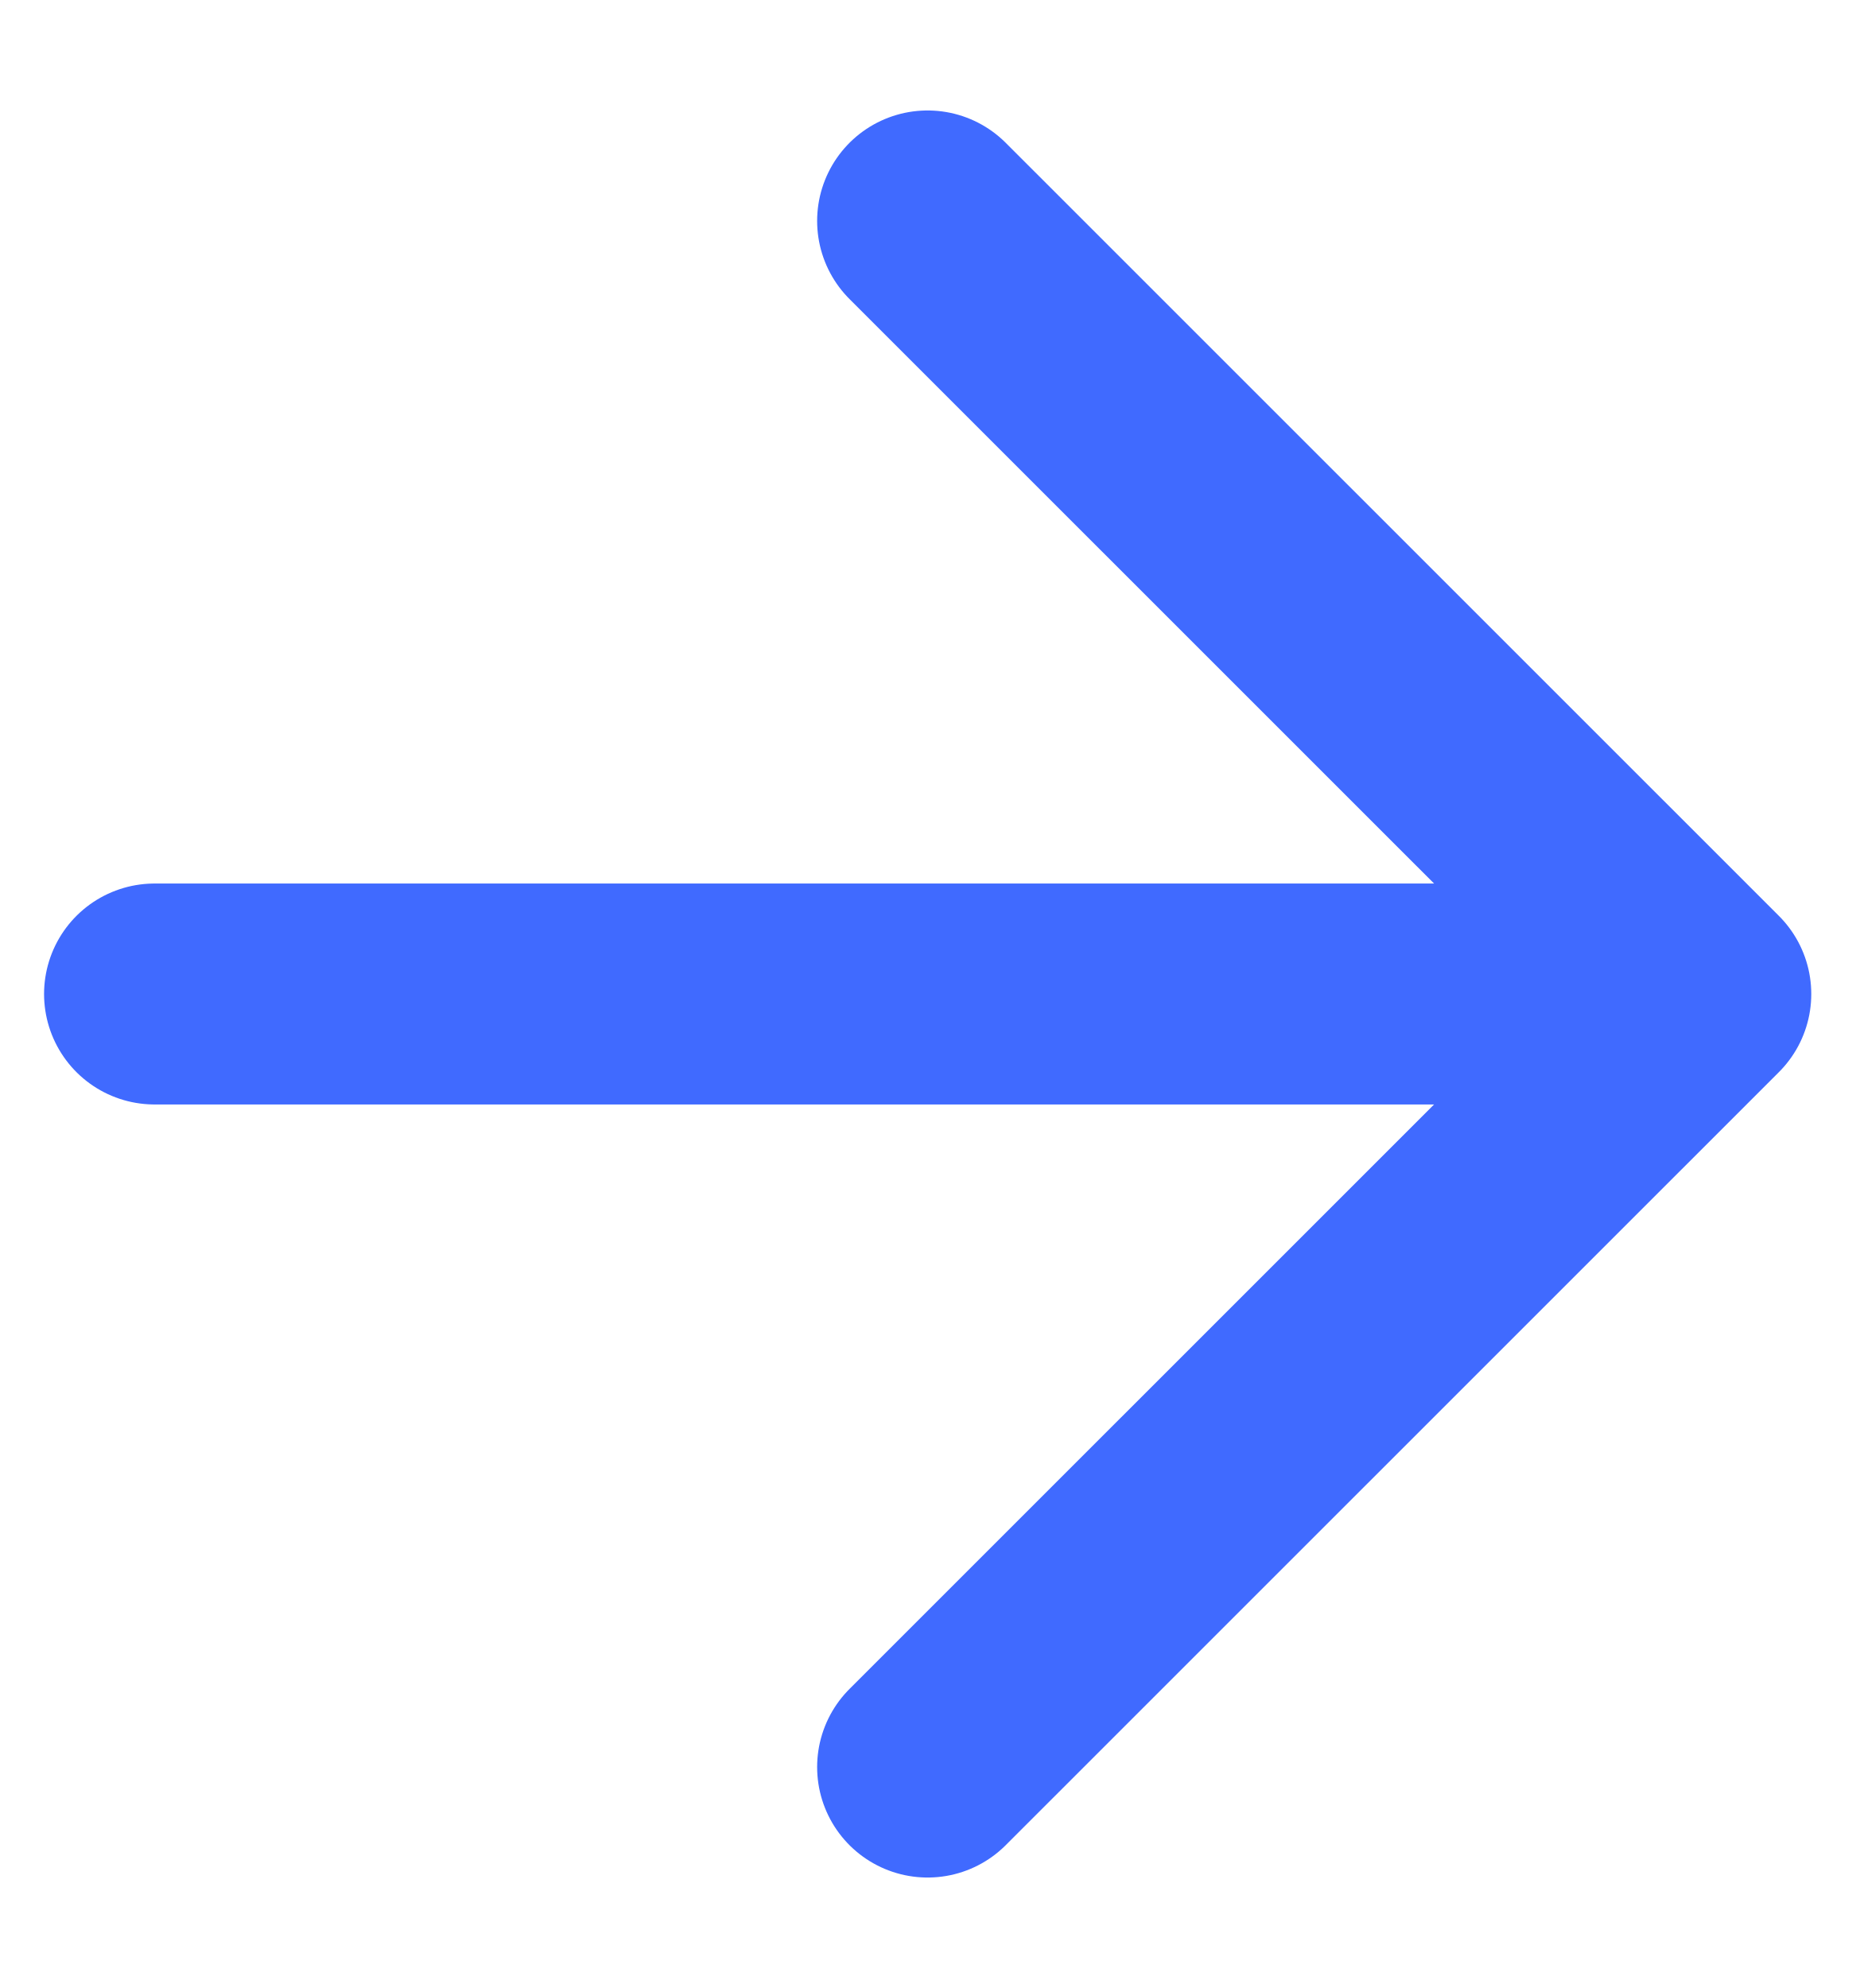
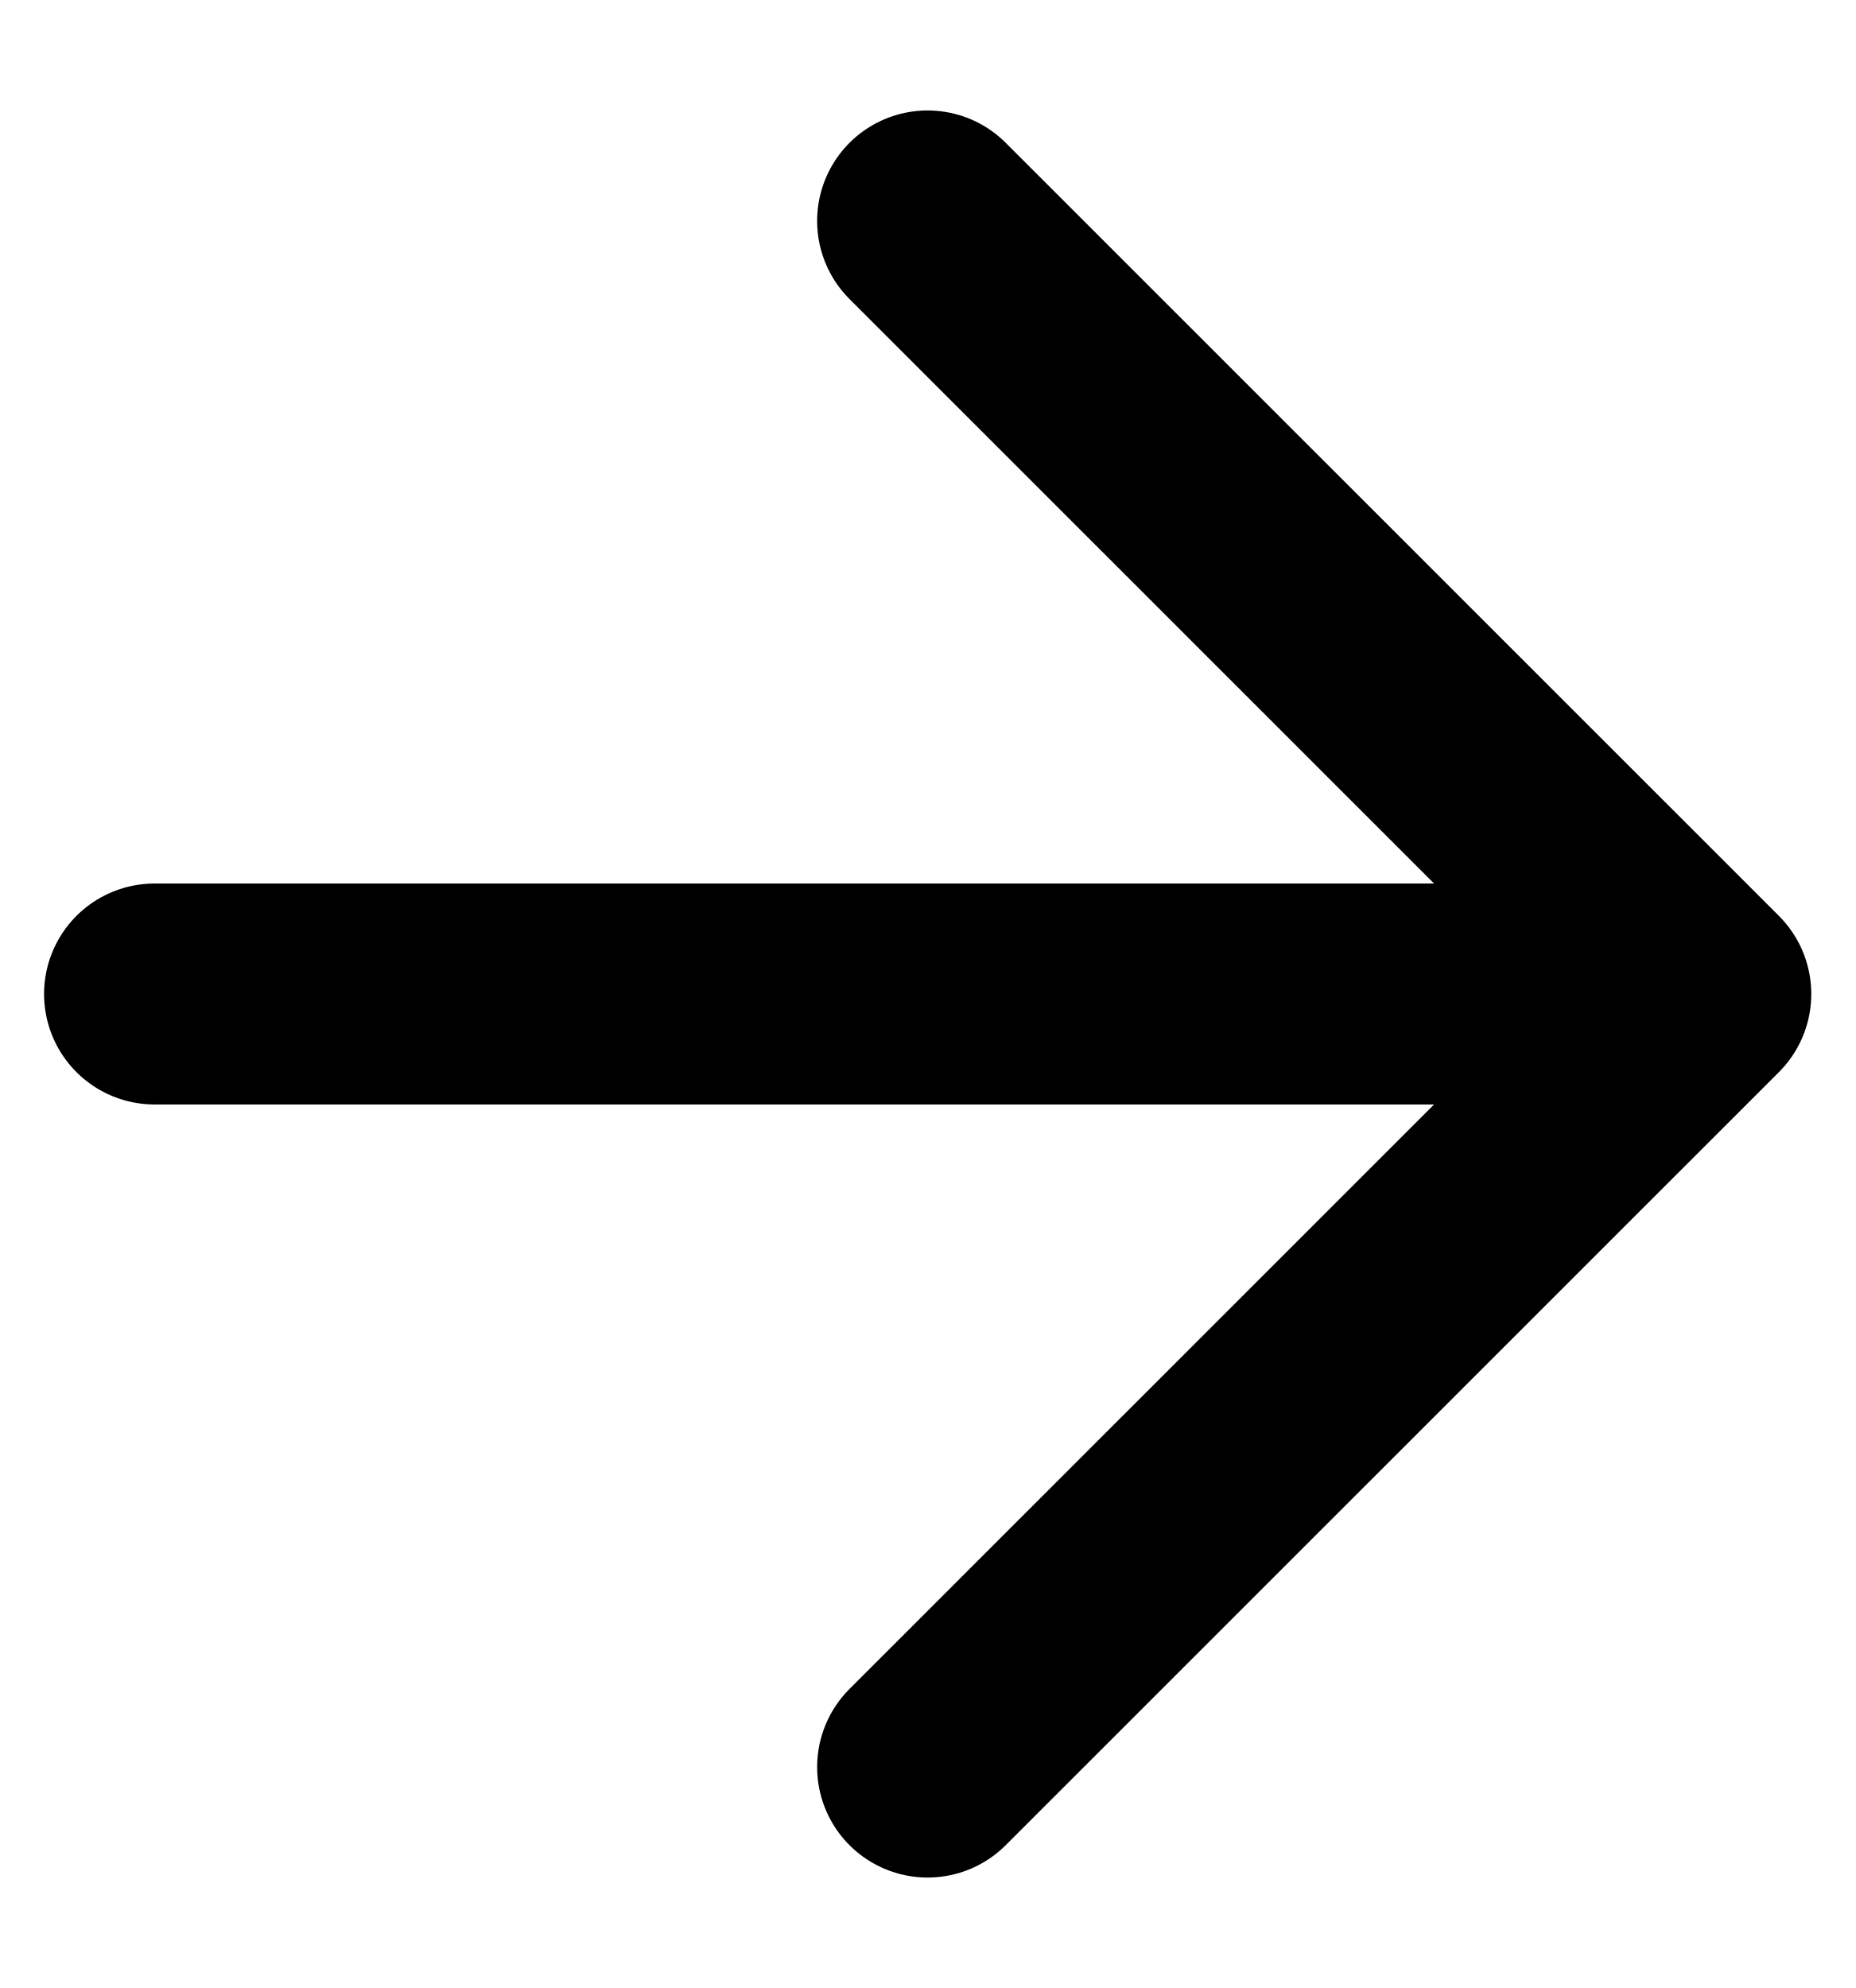
<svg xmlns="http://www.w3.org/2000/svg" width="14" height="15" viewBox="0 0 14 15" fill="none">
-   <path d="M1.166 7.5H12.833M12.833 7.5L6.999 1.667M12.833 7.5L6.999 13.333" stroke="#406AFF" stroke-width="1.667" stroke-linecap="round" stroke-linejoin="round" />
+   <path d="M1.166 7.5H12.833M12.833 7.5L6.999 1.667M12.833 7.5L6.999 13.333" stroke="#000000" stroke-width="1.667" stroke-linecap="round" stroke-linejoin="round" />
</svg>
